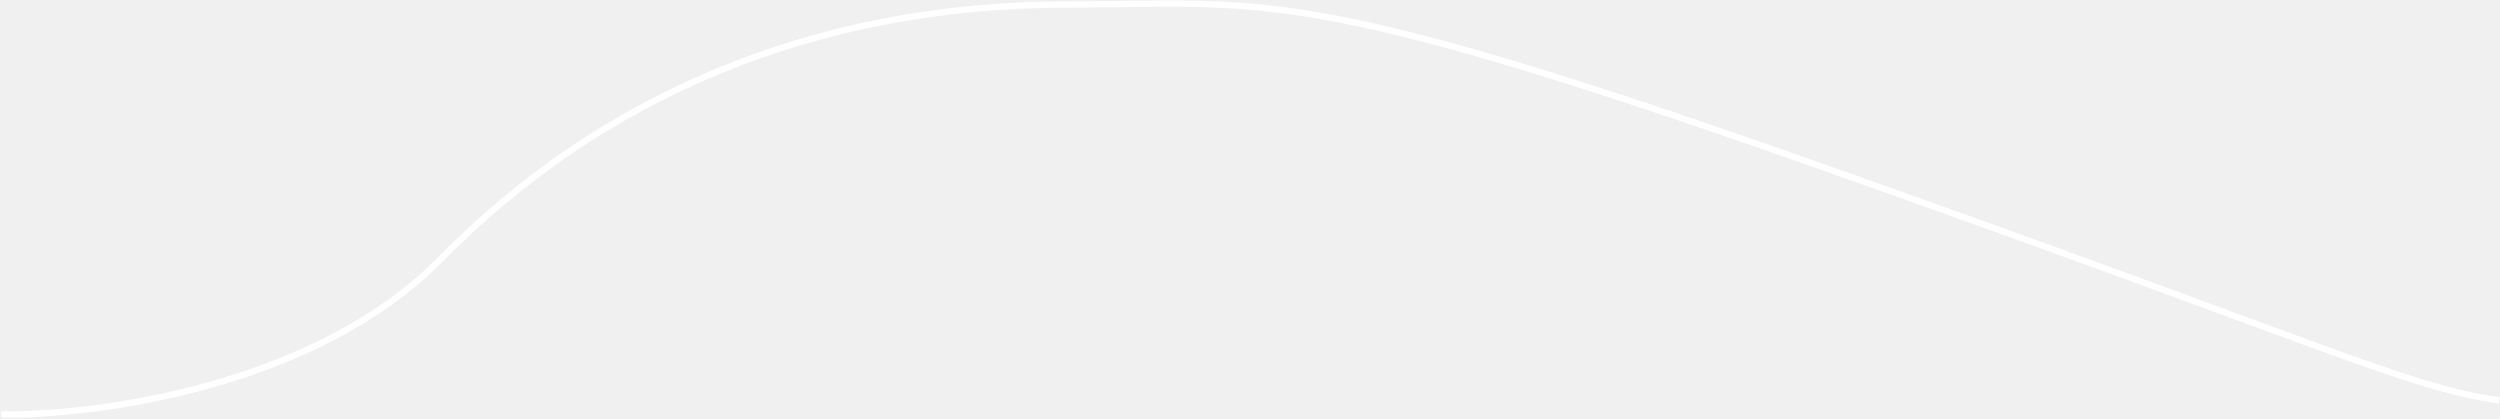
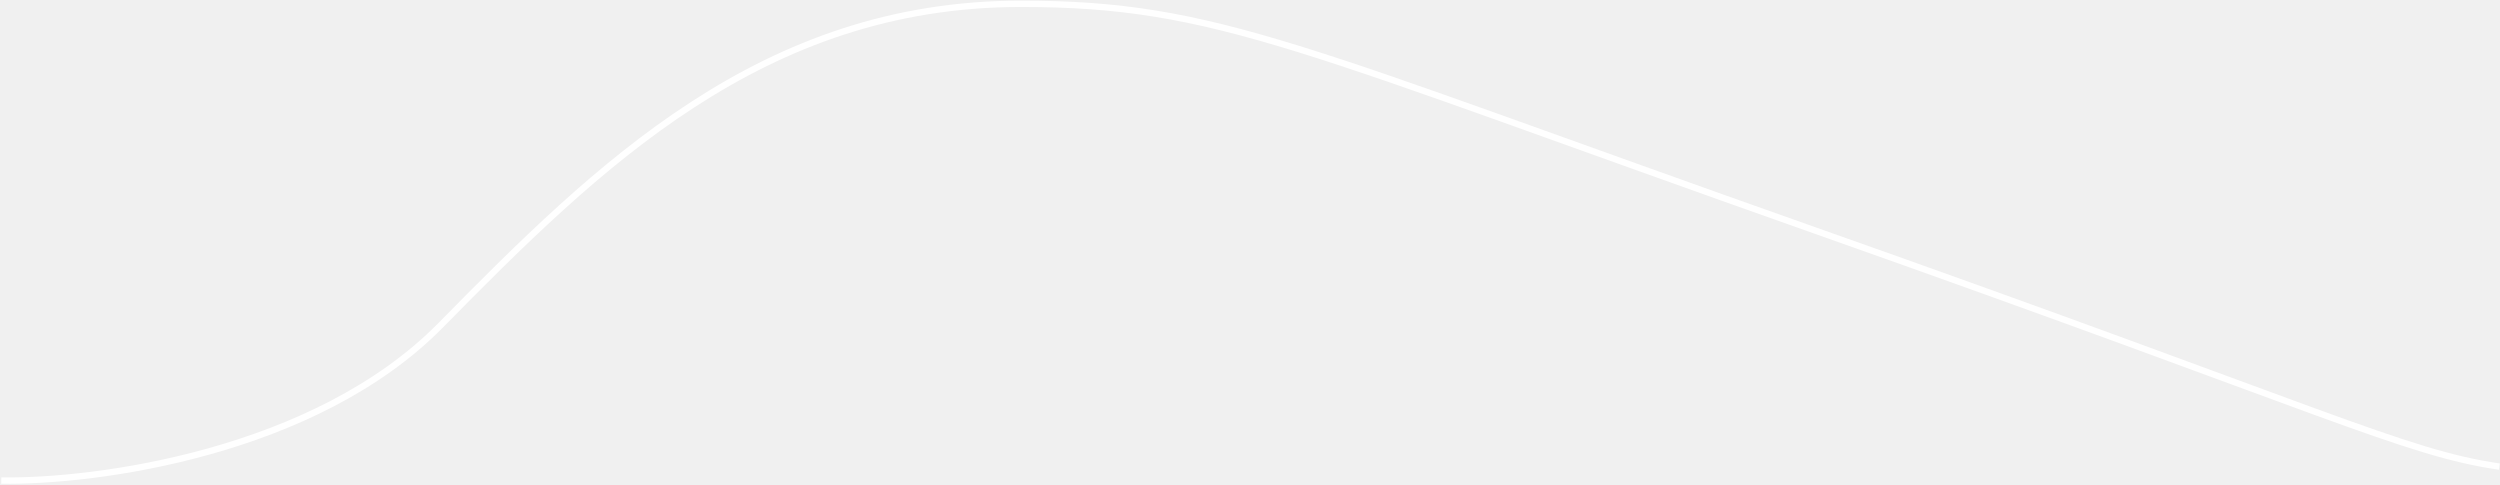
- <svg xmlns="http://www.w3.org/2000/svg" width="1971" height="330" viewBox="0 0 1971 330" fill="none">
-   <path d="M1 326.717C75.167 327.884 248.3 305.017 347.5 204.217C471.5 78.217 638.411 3.5 842.5 3.5C997 3.5 1025 -13.783 1430 129.217C1835 272.217 1895 304.717 1970.5 315.717" stroke="white" stroke-width="5" />
+ <svg xmlns="http://www.w3.org/2000/svg" width="1971" height="382" viewBox="0 0 1971 382" fill="none">
+   <path d="M1 378.872C75.167 380.039 248.3 357.172 347.5 256.372C471.5 130.372 600.911 3 805 3C959.5 3 1025 38.372 1430 181.372C1835 324.372 1895 356.872 1970.5 367.872" stroke="white" stroke-width="5" />
</svg>
